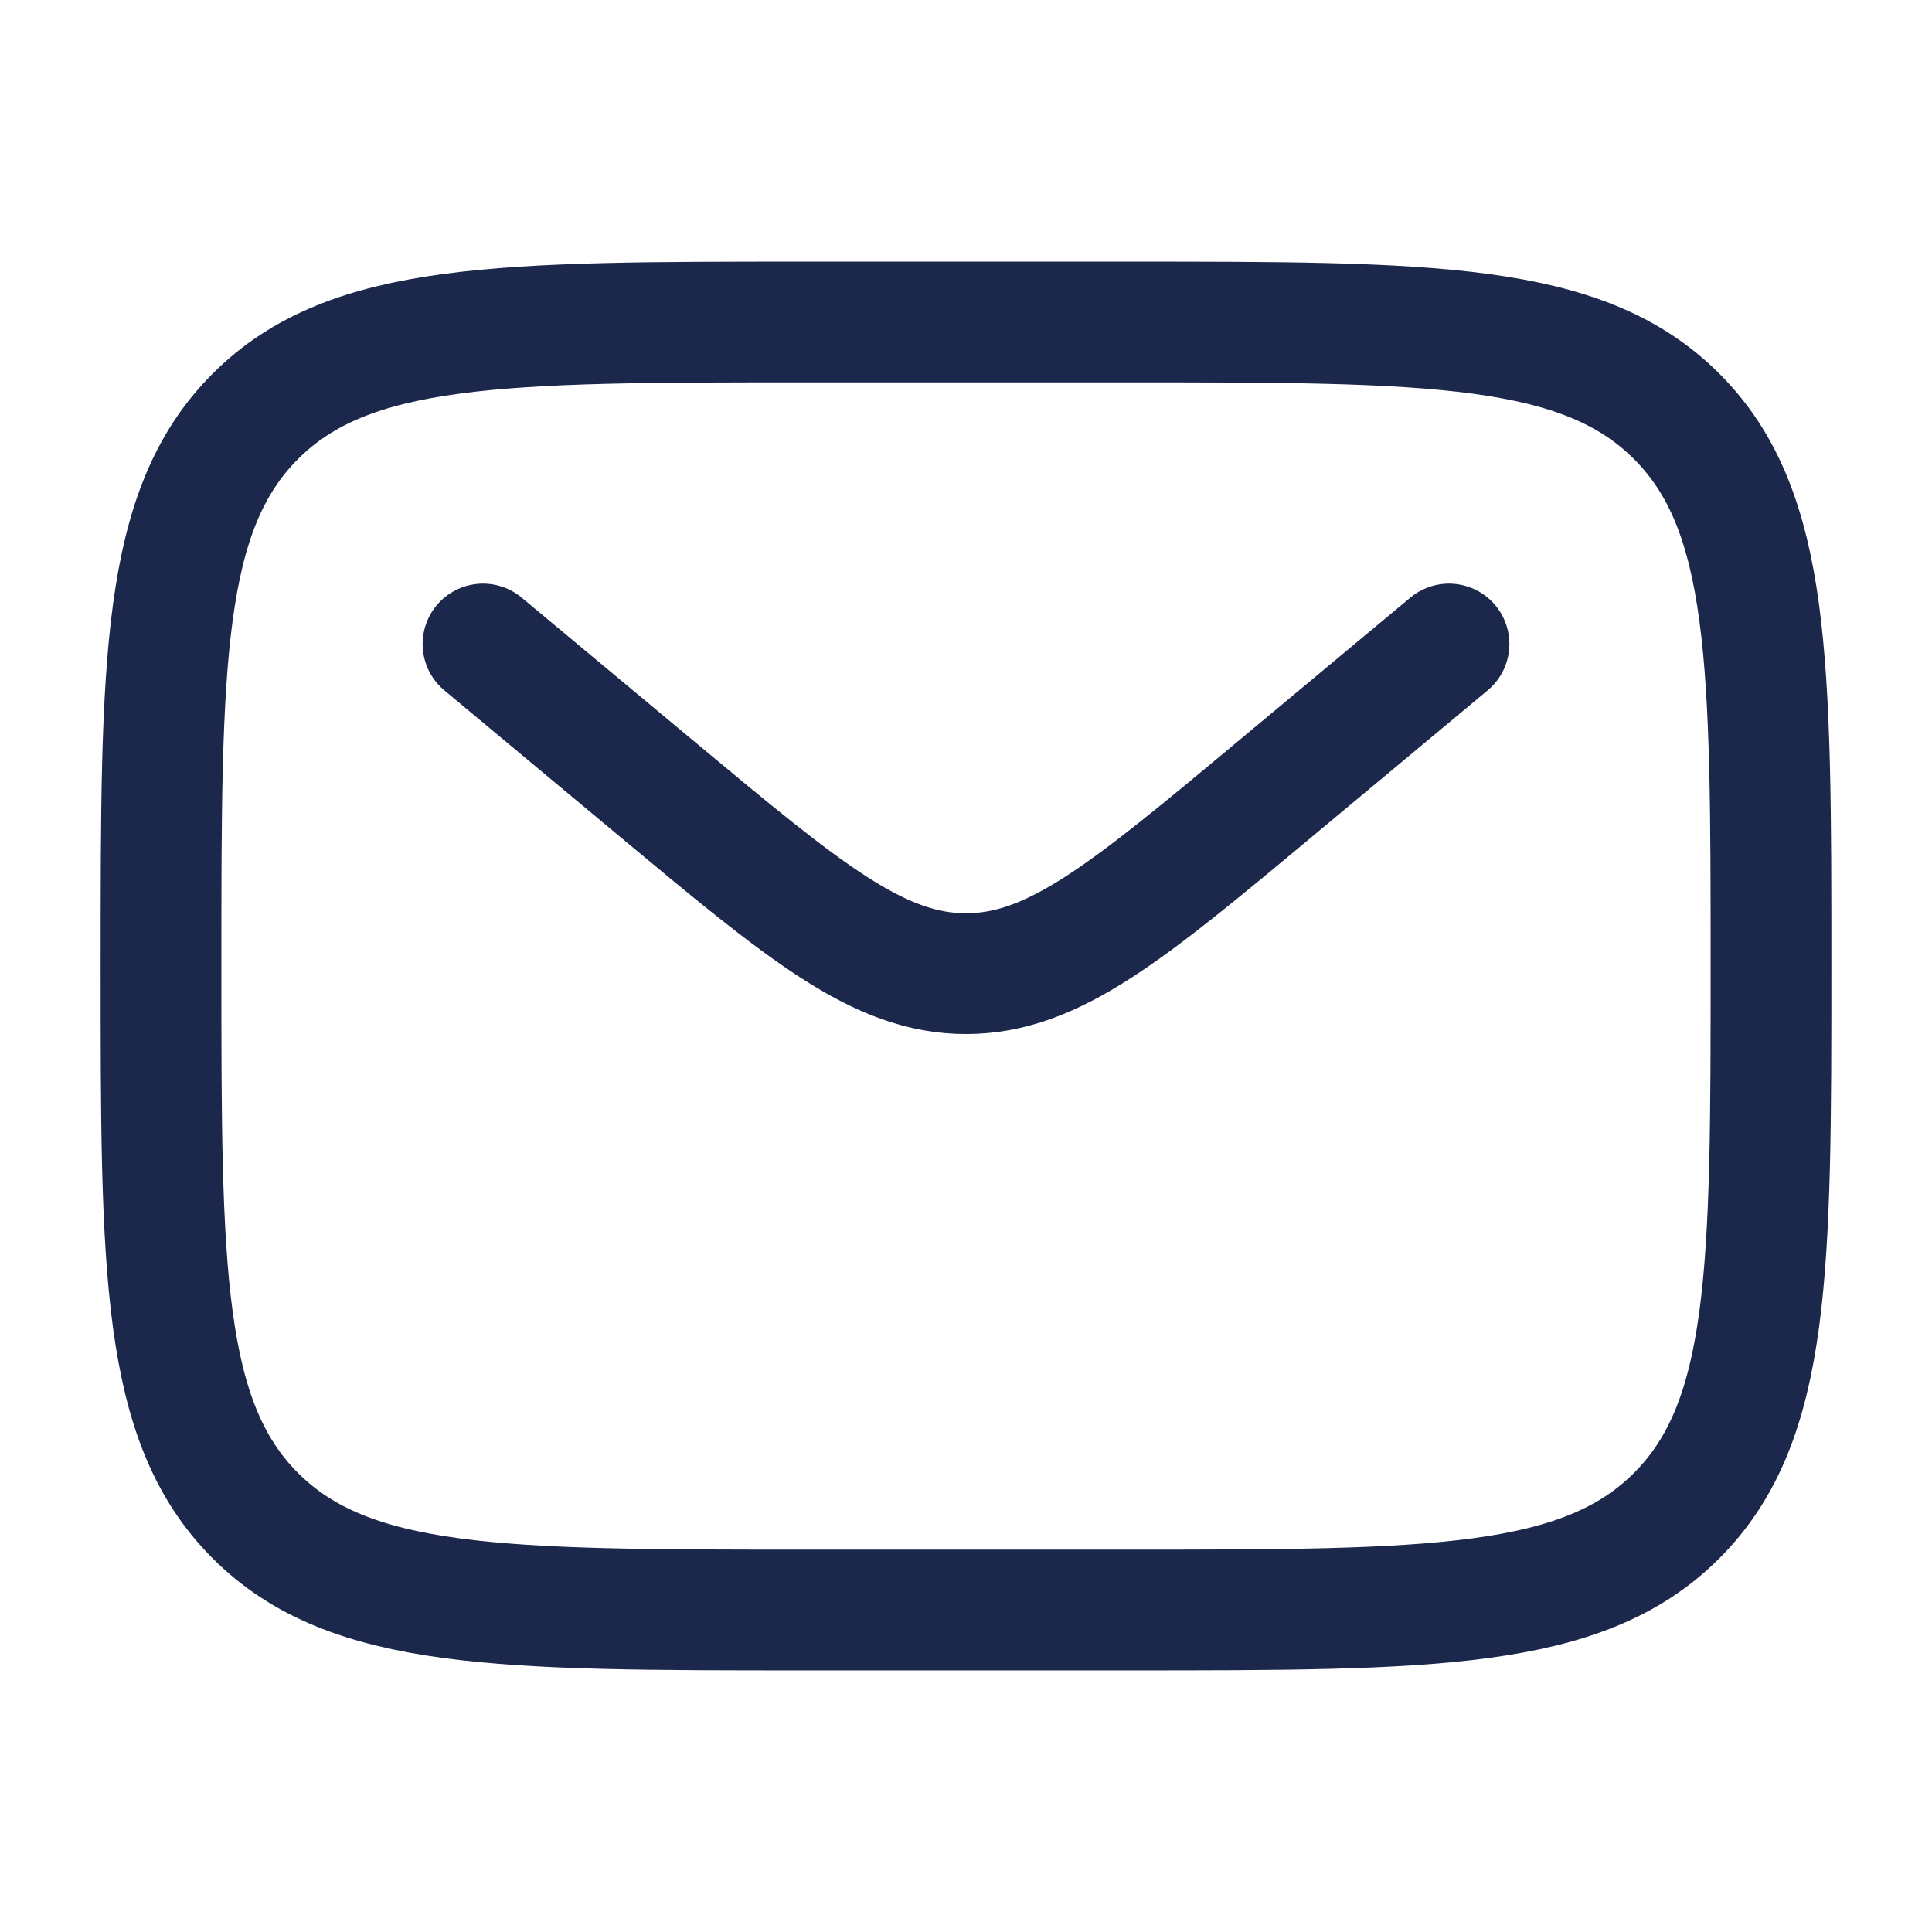
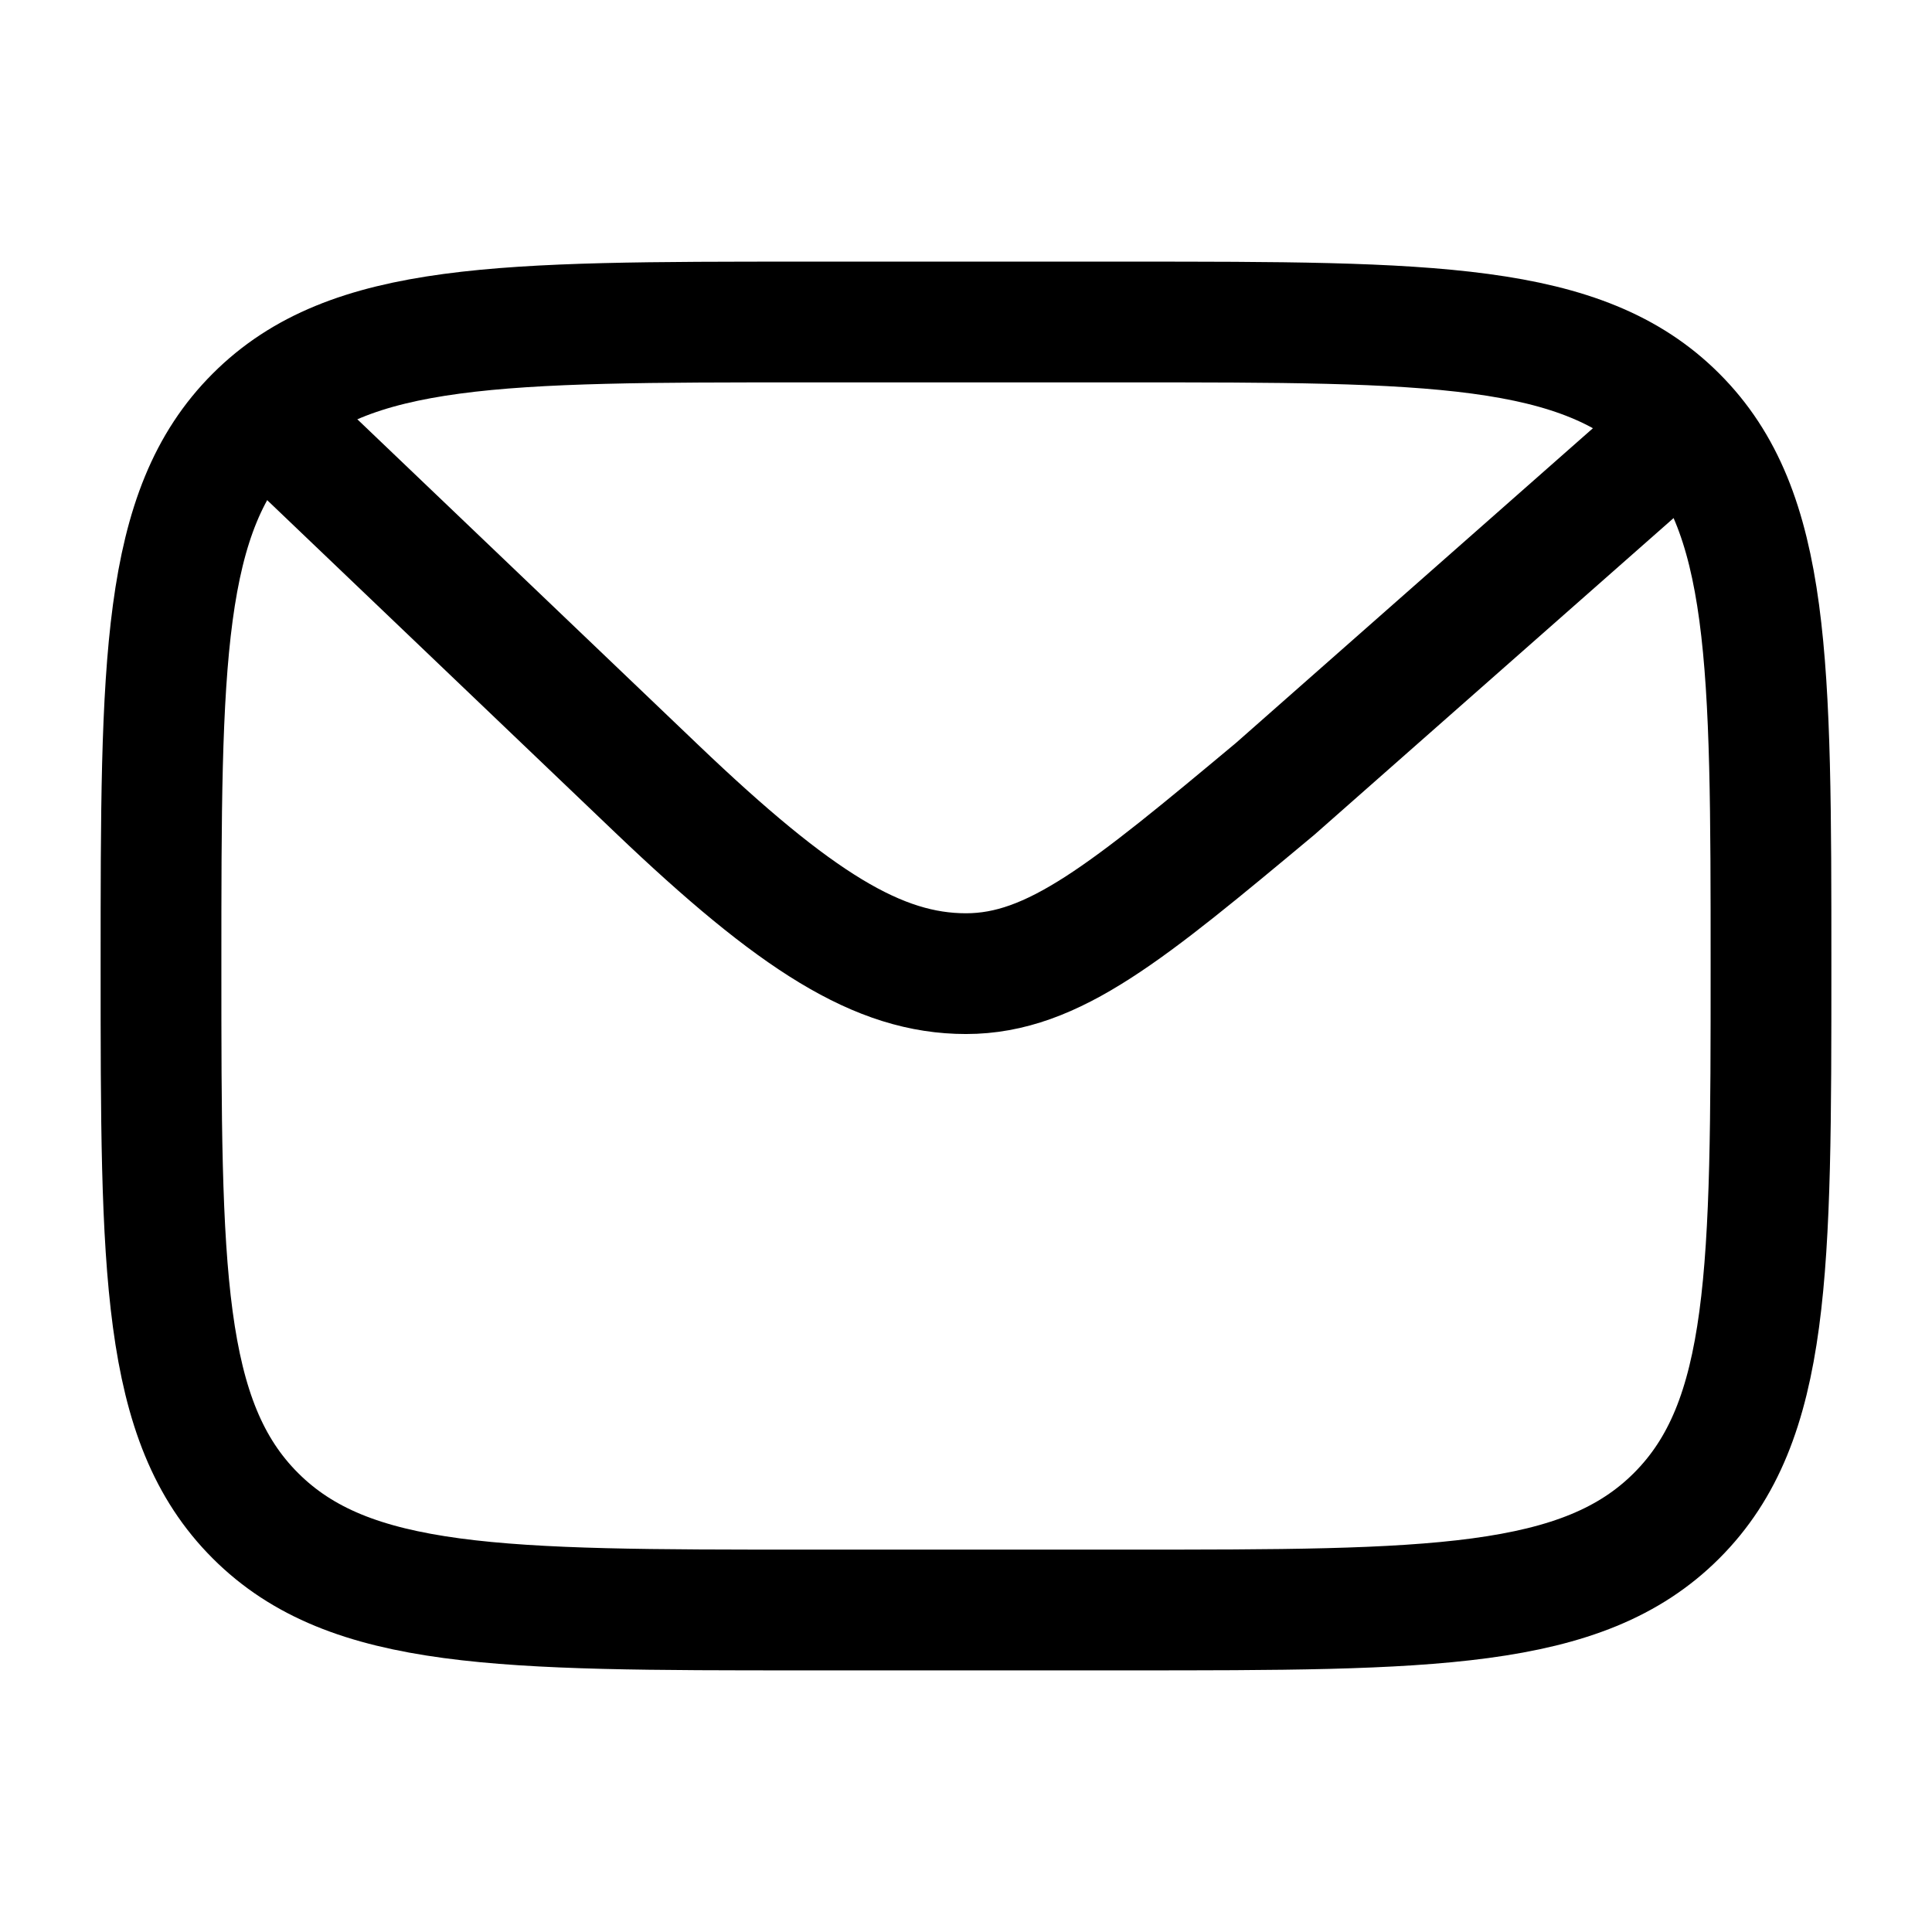
- <svg xmlns="http://www.w3.org/2000/svg" width="800px" height="800px" viewBox="0 0 24 24" fill="none">
-   <path d="M2 12C2 8.229 2 6.343 3.172 5.172C4.343 4 6.229 4 10 4H14C17.771 4 19.657 4 20.828 5.172C22 6.343 22 8.229 22 12C22 15.771 22 17.657 20.828 18.828C19.657 20 17.771 20 14 20H10C6.229 20 4.343 20 3.172 18.828C2 17.657 2 15.771 2 12Z" stroke="#1C274C" stroke-width="1.5" />
-   <path d="M6 8L8.159 9.799C9.996 11.33 10.914 12.095 12 12.095C13.086 12.095 14.005 11.33 15.841 9.799L18 8" stroke="#1C274C" stroke-width="1.5" stroke-linecap="round" />
+ <svg xmlns="http://www.w3.org/2000/svg" width="800px" height="800px" viewBox="0 0 24 24" fill="none" version="1.1" id="svg2">
+   <defs id="defs2" />
+   <path d="M2 12C2 8.229 2 6.343 3.172 5.172C4.343 4 6.229 4 10 4H14C17.771 4 19.657 4 20.828 5.172C22 6.343 22 8.229 22 12C22 15.771 22 17.657 20.828 18.828C19.657 20 17.771 20 14 20H10C6.229 20 4.343 20 3.172 18.828C2 17.657 2 15.771 2 12Z" stroke="#1C274C" stroke-width="1.5" id="path1" style="stroke:#000000;stroke-opacity:1" />
+   <path d="M 3.382,5.236 8.159,9.799 c 1.729,1.651 2.755,2.296 3.841,2.296 1.086,0 2.005,-0.765 3.841,-2.296 l 4.68,-4.126" stroke="#1c274c" stroke-width="1.5" stroke-linecap="round" id="path2" style="stroke:#000000;stroke-opacity:1" />
</svg>
